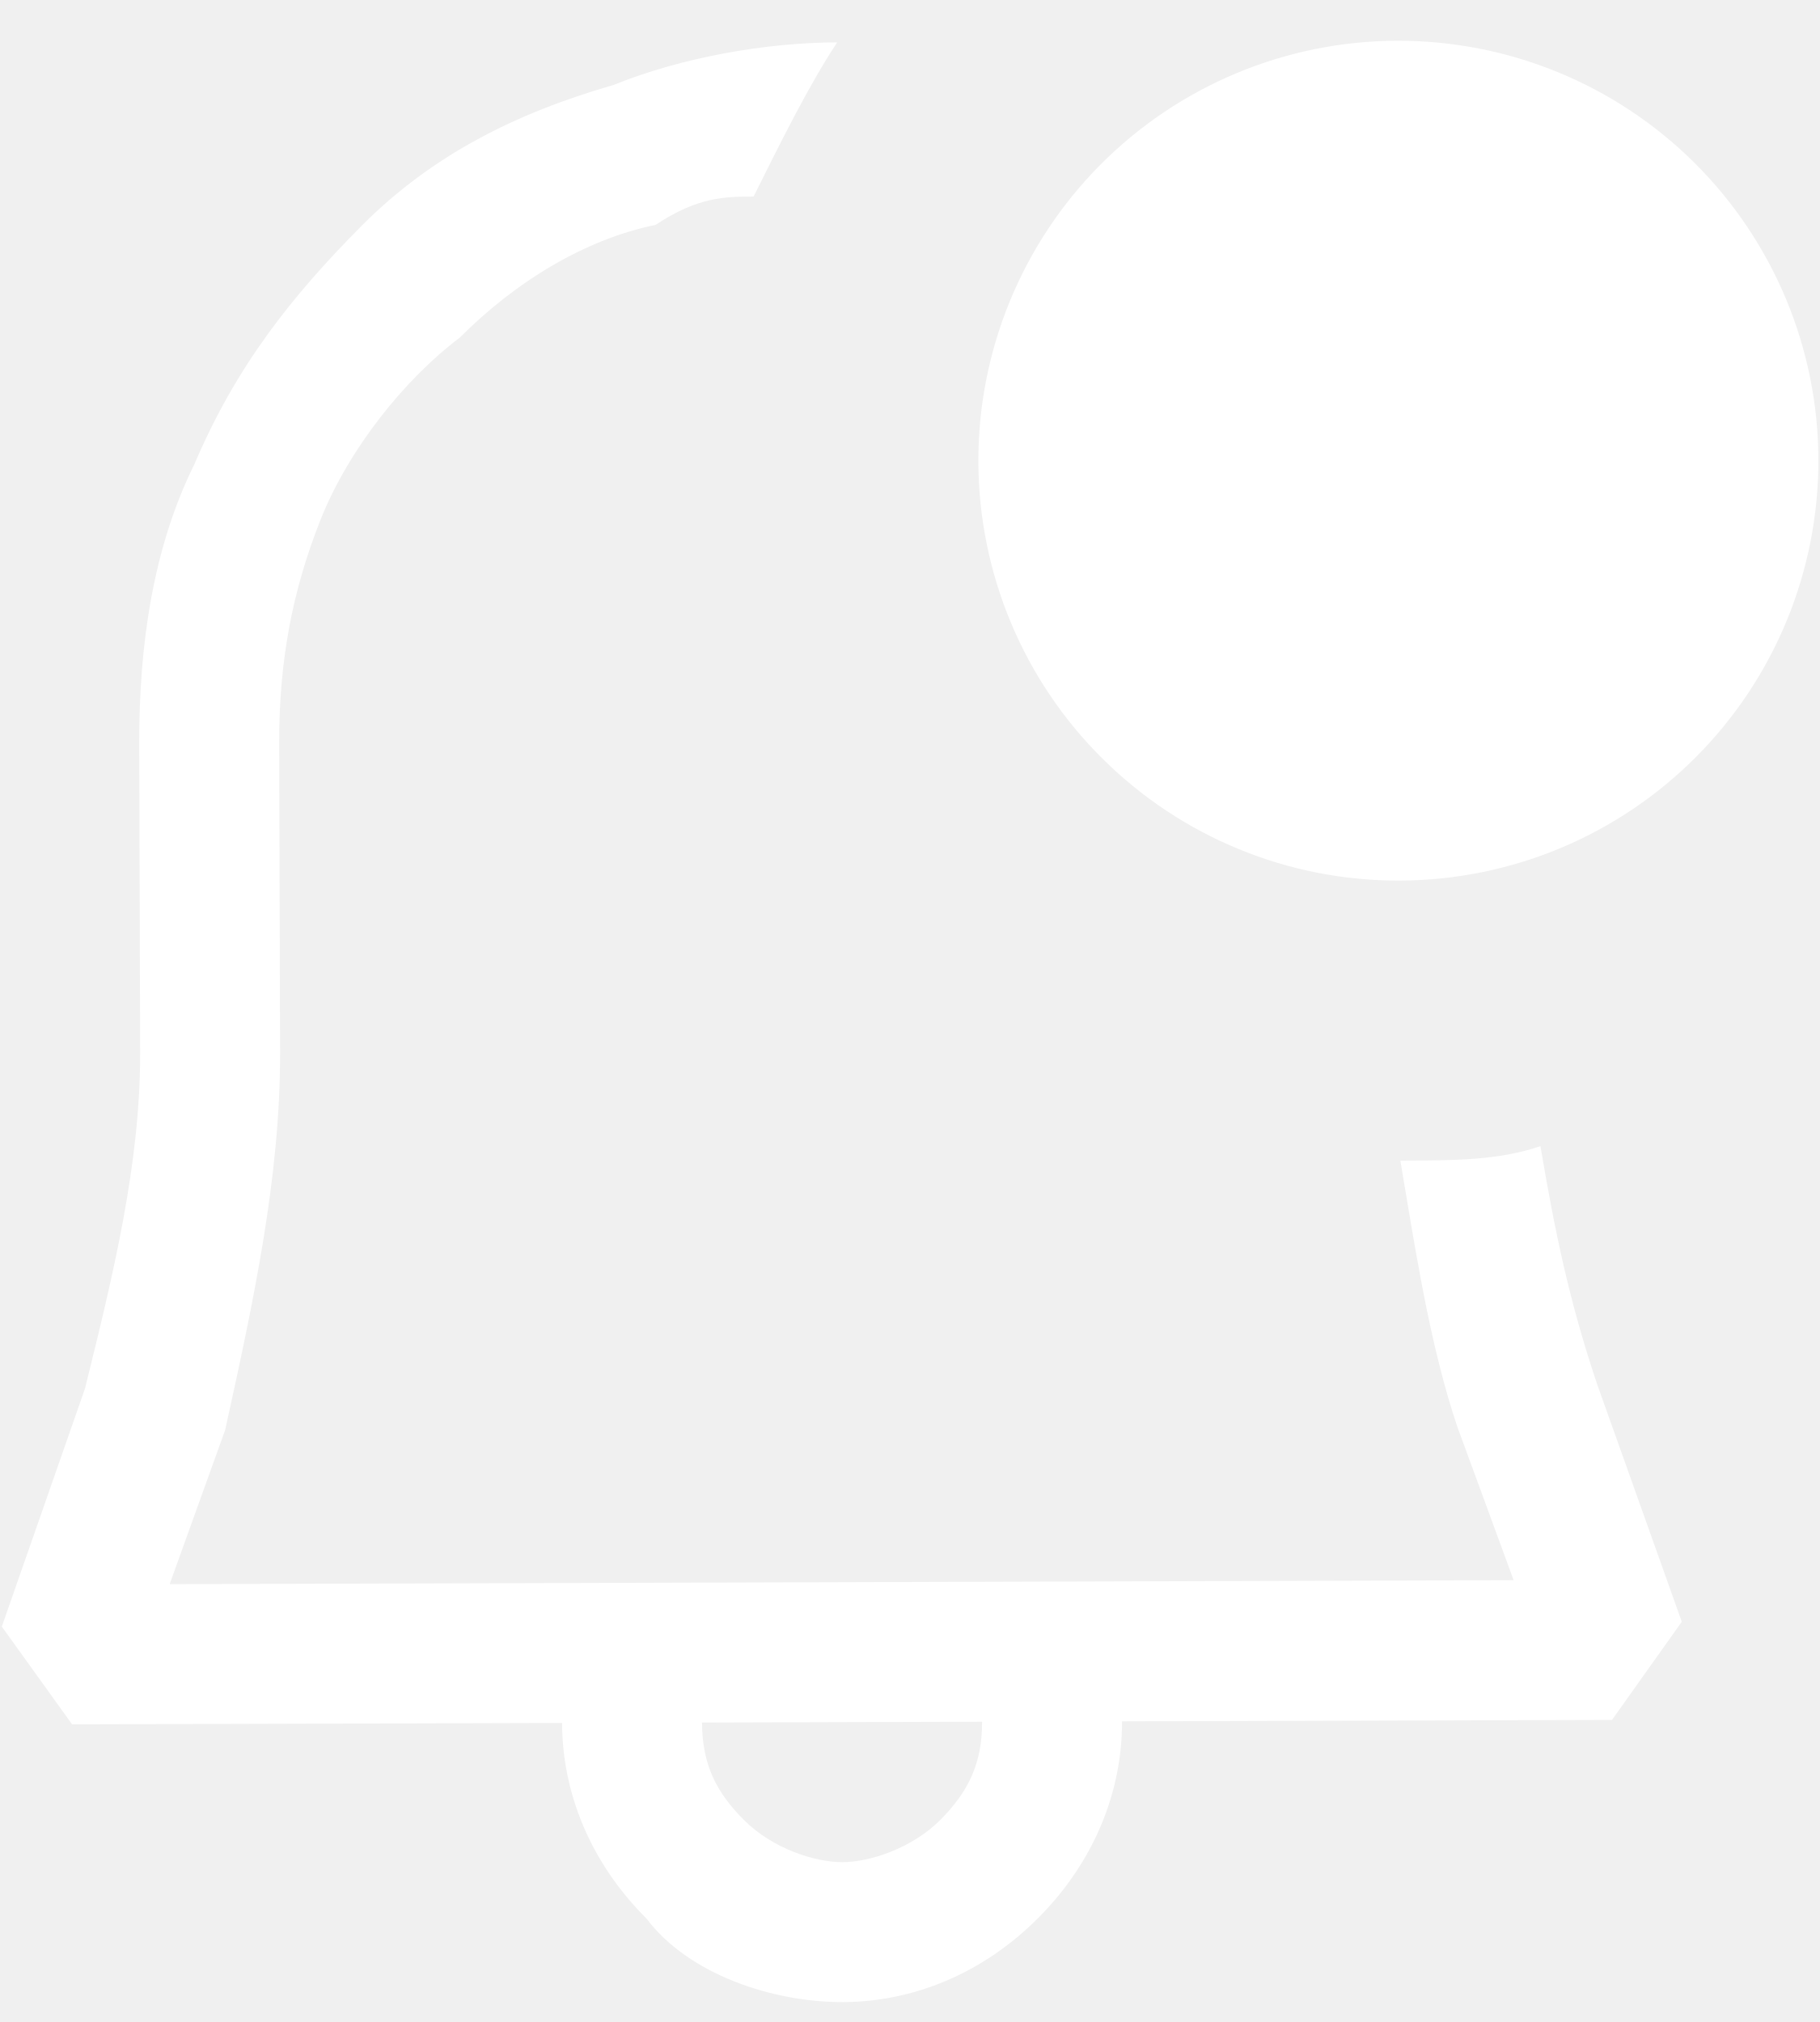
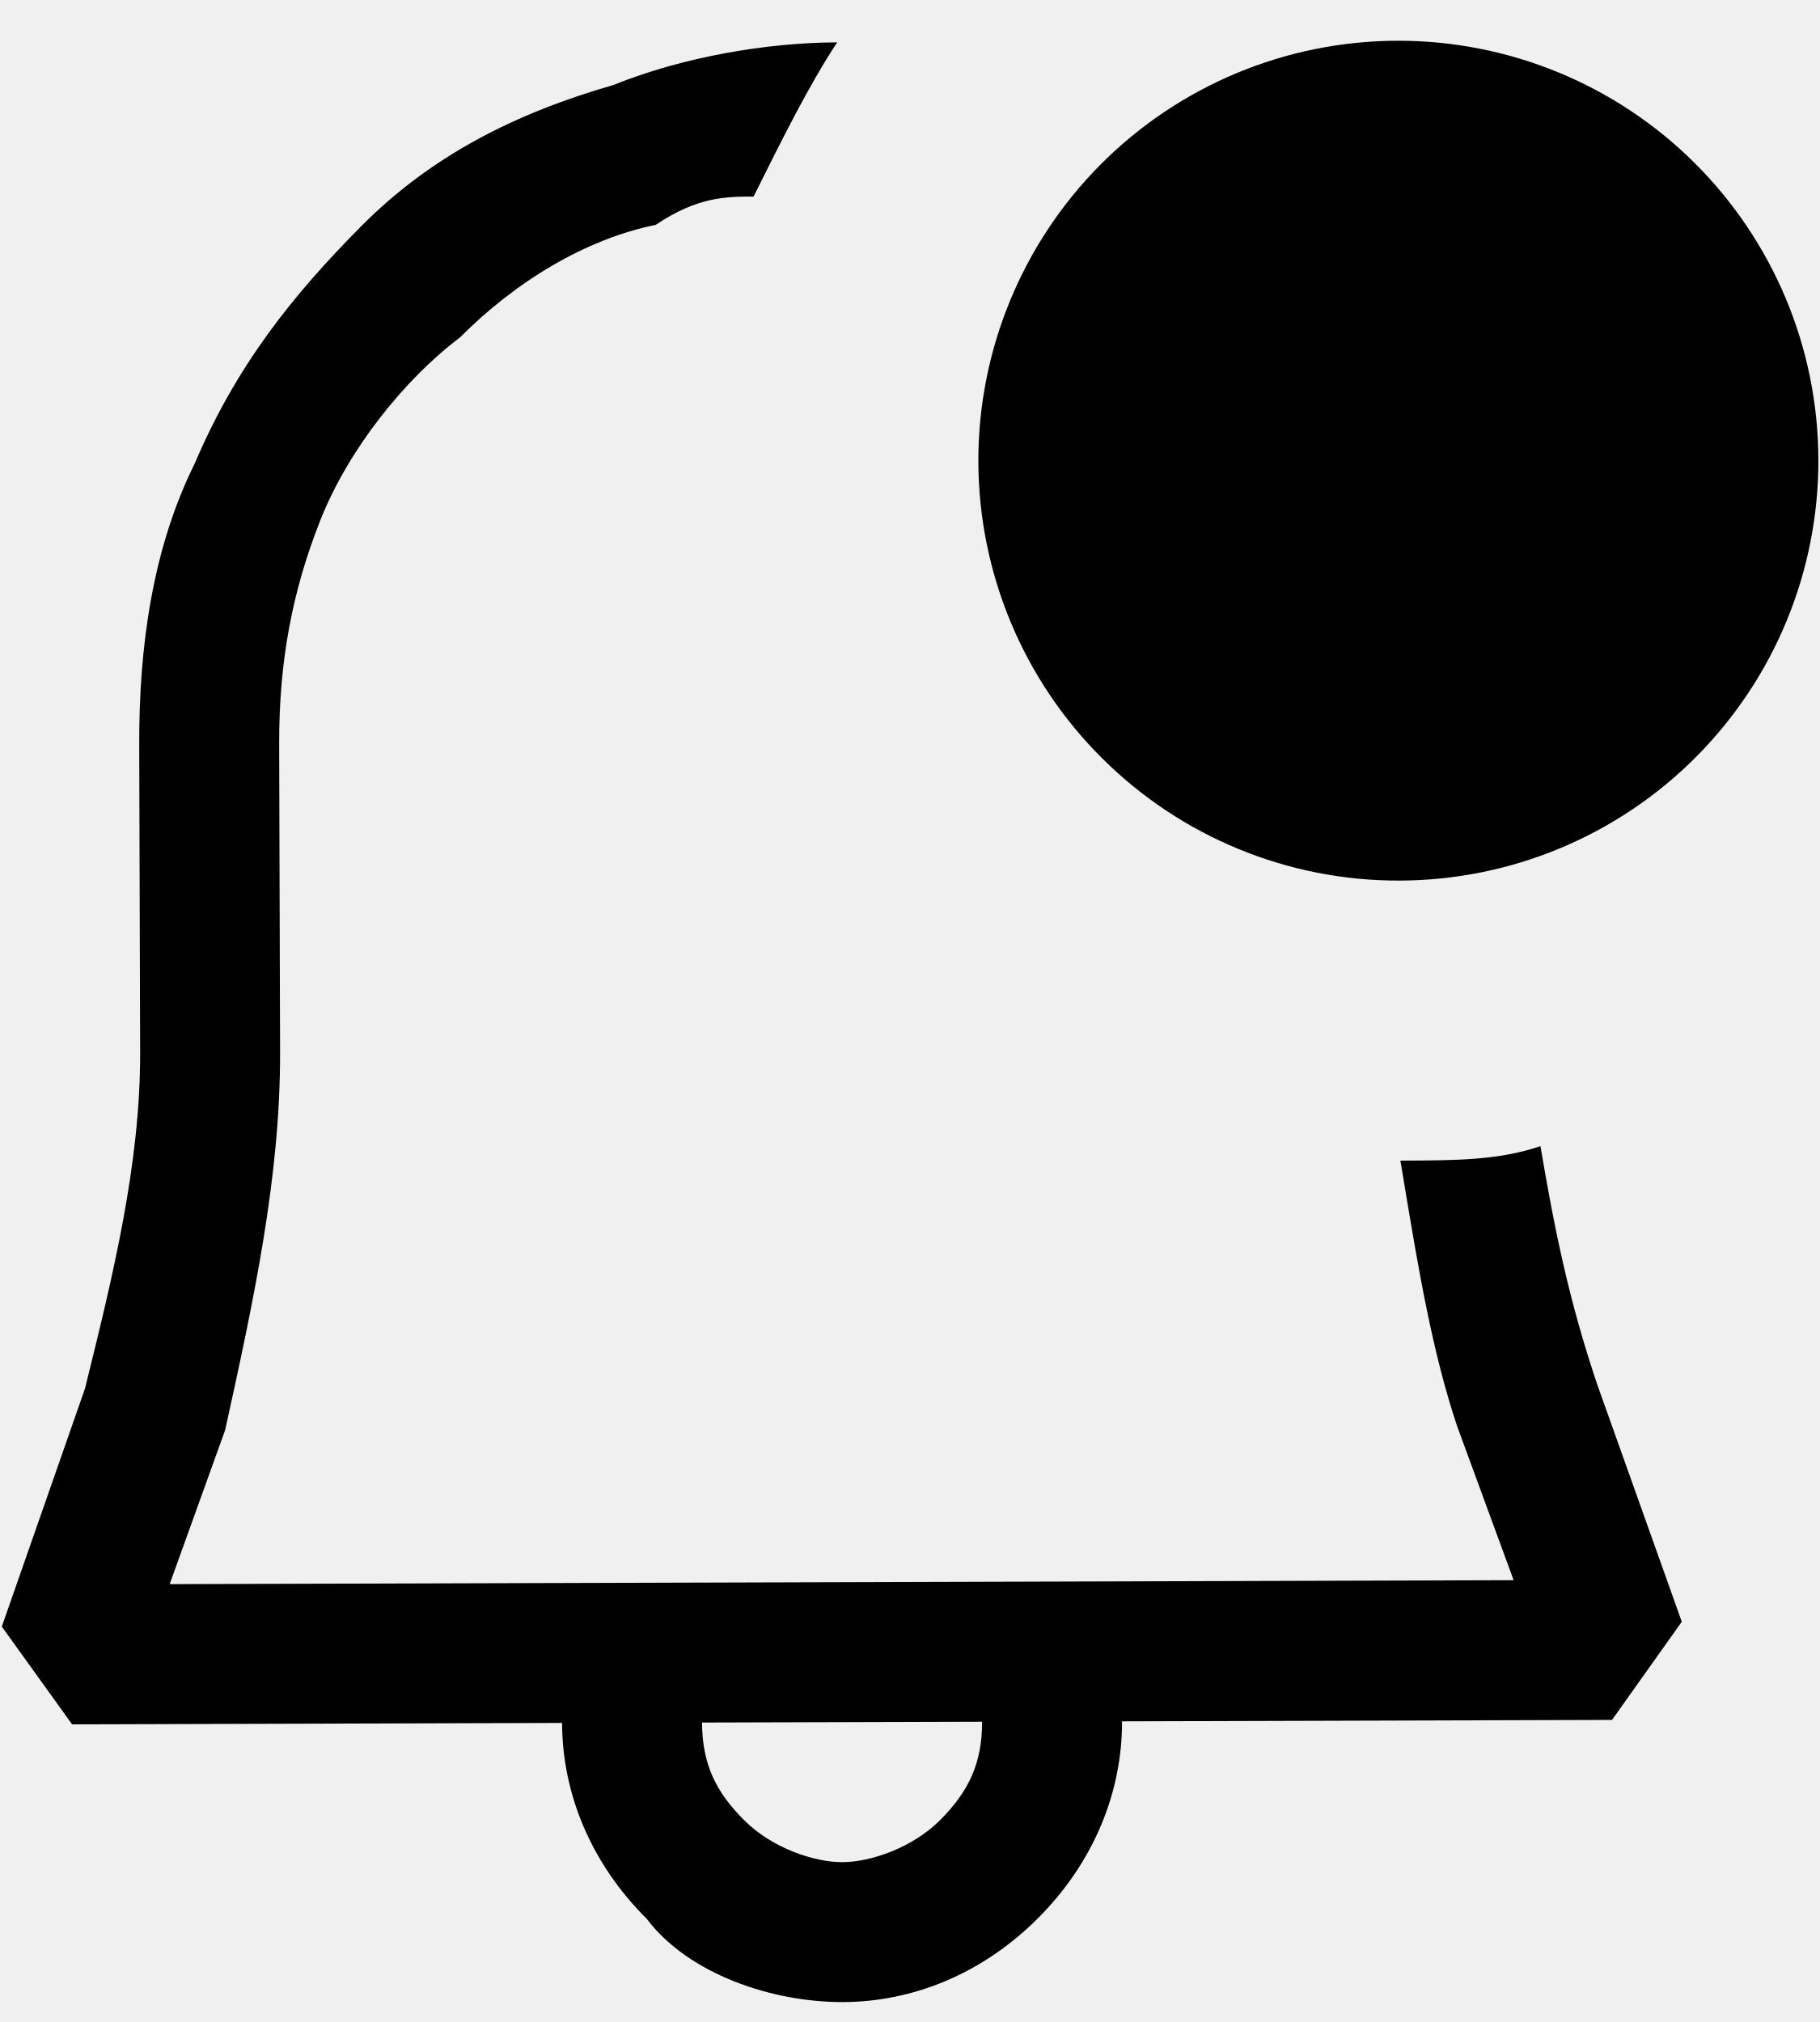
<svg xmlns="http://www.w3.org/2000/svg" width="18" height="20" viewBox="0 0 18 20" fill="none">
-   <path fill-rule="evenodd" clip-rule="evenodd" d="M15.235 11.337C15.376 12.168 15.516 12.859 15.795 13.689L16.633 16.041L15.943 17.012L11.097 17.026C11.099 17.718 10.824 18.412 10.272 18.967C9.72 19.523 9.028 19.801 8.336 19.803C7.644 19.805 6.812 19.531 6.395 18.978C5.84 18.426 5.561 17.735 5.559 17.042L0.713 17.056L0.018 16.089L0.841 13.733C1.115 12.624 1.389 11.516 1.386 10.408L1.377 7.362C1.374 6.393 1.51 5.423 1.923 4.591C2.335 3.621 2.887 2.927 3.577 2.233C4.268 1.538 5.097 1.12 6.066 0.841C6.757 0.562 7.587 0.421 8.28 0.419C8.004 0.835 7.729 1.39 7.453 1.944C7.176 1.945 6.9 1.946 6.485 2.224C5.793 2.365 5.102 2.782 4.55 3.337C3.997 3.754 3.445 4.448 3.17 5.141C2.895 5.835 2.759 6.527 2.761 7.358L2.77 10.404C2.774 11.65 2.501 12.897 2.227 14.144L1.678 15.669L14.97 15.63L14.412 14.109C14.167 13.381 14.028 12.545 13.902 11.792L13.85 11.48C14.404 11.478 14.82 11.477 15.235 11.337ZM8.332 18.419C8.609 18.418 9.024 18.278 9.3 18.001C9.576 17.723 9.714 17.445 9.713 17.03L6.943 17.038C6.945 17.454 7.084 17.73 7.362 18.006C7.639 18.282 8.055 18.42 8.332 18.419ZM17.984 4.545C17.987 5.646 17.553 6.704 16.776 7.485C15.999 8.267 14.944 8.707 13.842 8.71C12.741 8.714 11.683 8.279 10.902 7.502C10.12 6.726 9.68 5.67 9.676 4.569C9.673 3.467 10.108 2.409 10.884 1.628C11.661 0.847 12.716 0.406 13.818 0.403C14.92 0.4 15.978 0.834 16.759 1.611C17.54 2.388 17.981 3.443 17.984 4.545Z" fill="white" />
+   <path fill-rule="evenodd" clip-rule="evenodd" d="M15.235 11.337C15.376 12.168 15.516 12.859 15.795 13.689L16.633 16.041L15.943 17.012L11.097 17.026C11.099 17.718 10.824 18.412 10.272 18.967C9.72 19.523 9.028 19.801 8.336 19.803C7.644 19.805 6.812 19.531 6.395 18.978C5.84 18.426 5.561 17.735 5.559 17.042L0.713 17.056L0.018 16.089L0.841 13.733C1.115 12.624 1.389 11.516 1.386 10.408L1.377 7.362C1.374 6.393 1.51 5.423 1.923 4.591C2.335 3.621 2.887 2.927 3.577 2.233C4.268 1.538 5.097 1.12 6.066 0.841C6.757 0.562 7.587 0.421 8.28 0.419C8.004 0.835 7.729 1.39 7.453 1.944C7.176 1.945 6.9 1.946 6.485 2.224C5.793 2.365 5.102 2.782 4.55 3.337C3.997 3.754 3.445 4.448 3.17 5.141C2.895 5.835 2.759 6.527 2.761 7.358L2.77 10.404C2.774 11.65 2.501 12.897 2.227 14.144L1.678 15.669L14.97 15.63L14.412 14.109C14.167 13.381 14.028 12.545 13.902 11.792L13.85 11.48C14.404 11.478 14.82 11.477 15.235 11.337ZM8.332 18.419C8.609 18.418 9.024 18.278 9.3 18.001C9.576 17.723 9.714 17.445 9.713 17.03L6.943 17.038C6.945 17.454 7.084 17.73 7.362 18.006C7.639 18.282 8.055 18.42 8.332 18.419ZM17.984 4.545C17.987 5.646 17.553 6.704 16.776 7.485C15.999 8.267 14.944 8.707 13.842 8.71C12.741 8.714 11.683 8.279 10.902 7.502C10.12 6.726 9.68 5.67 9.676 4.569C9.673 3.467 10.108 2.409 10.884 1.628C11.661 0.847 12.716 0.406 13.818 0.403C14.92 0.4 15.978 0.834 16.759 1.611C17.54 2.388 17.981 3.443 17.984 4.545Z" fill="#000" />
</svg>
